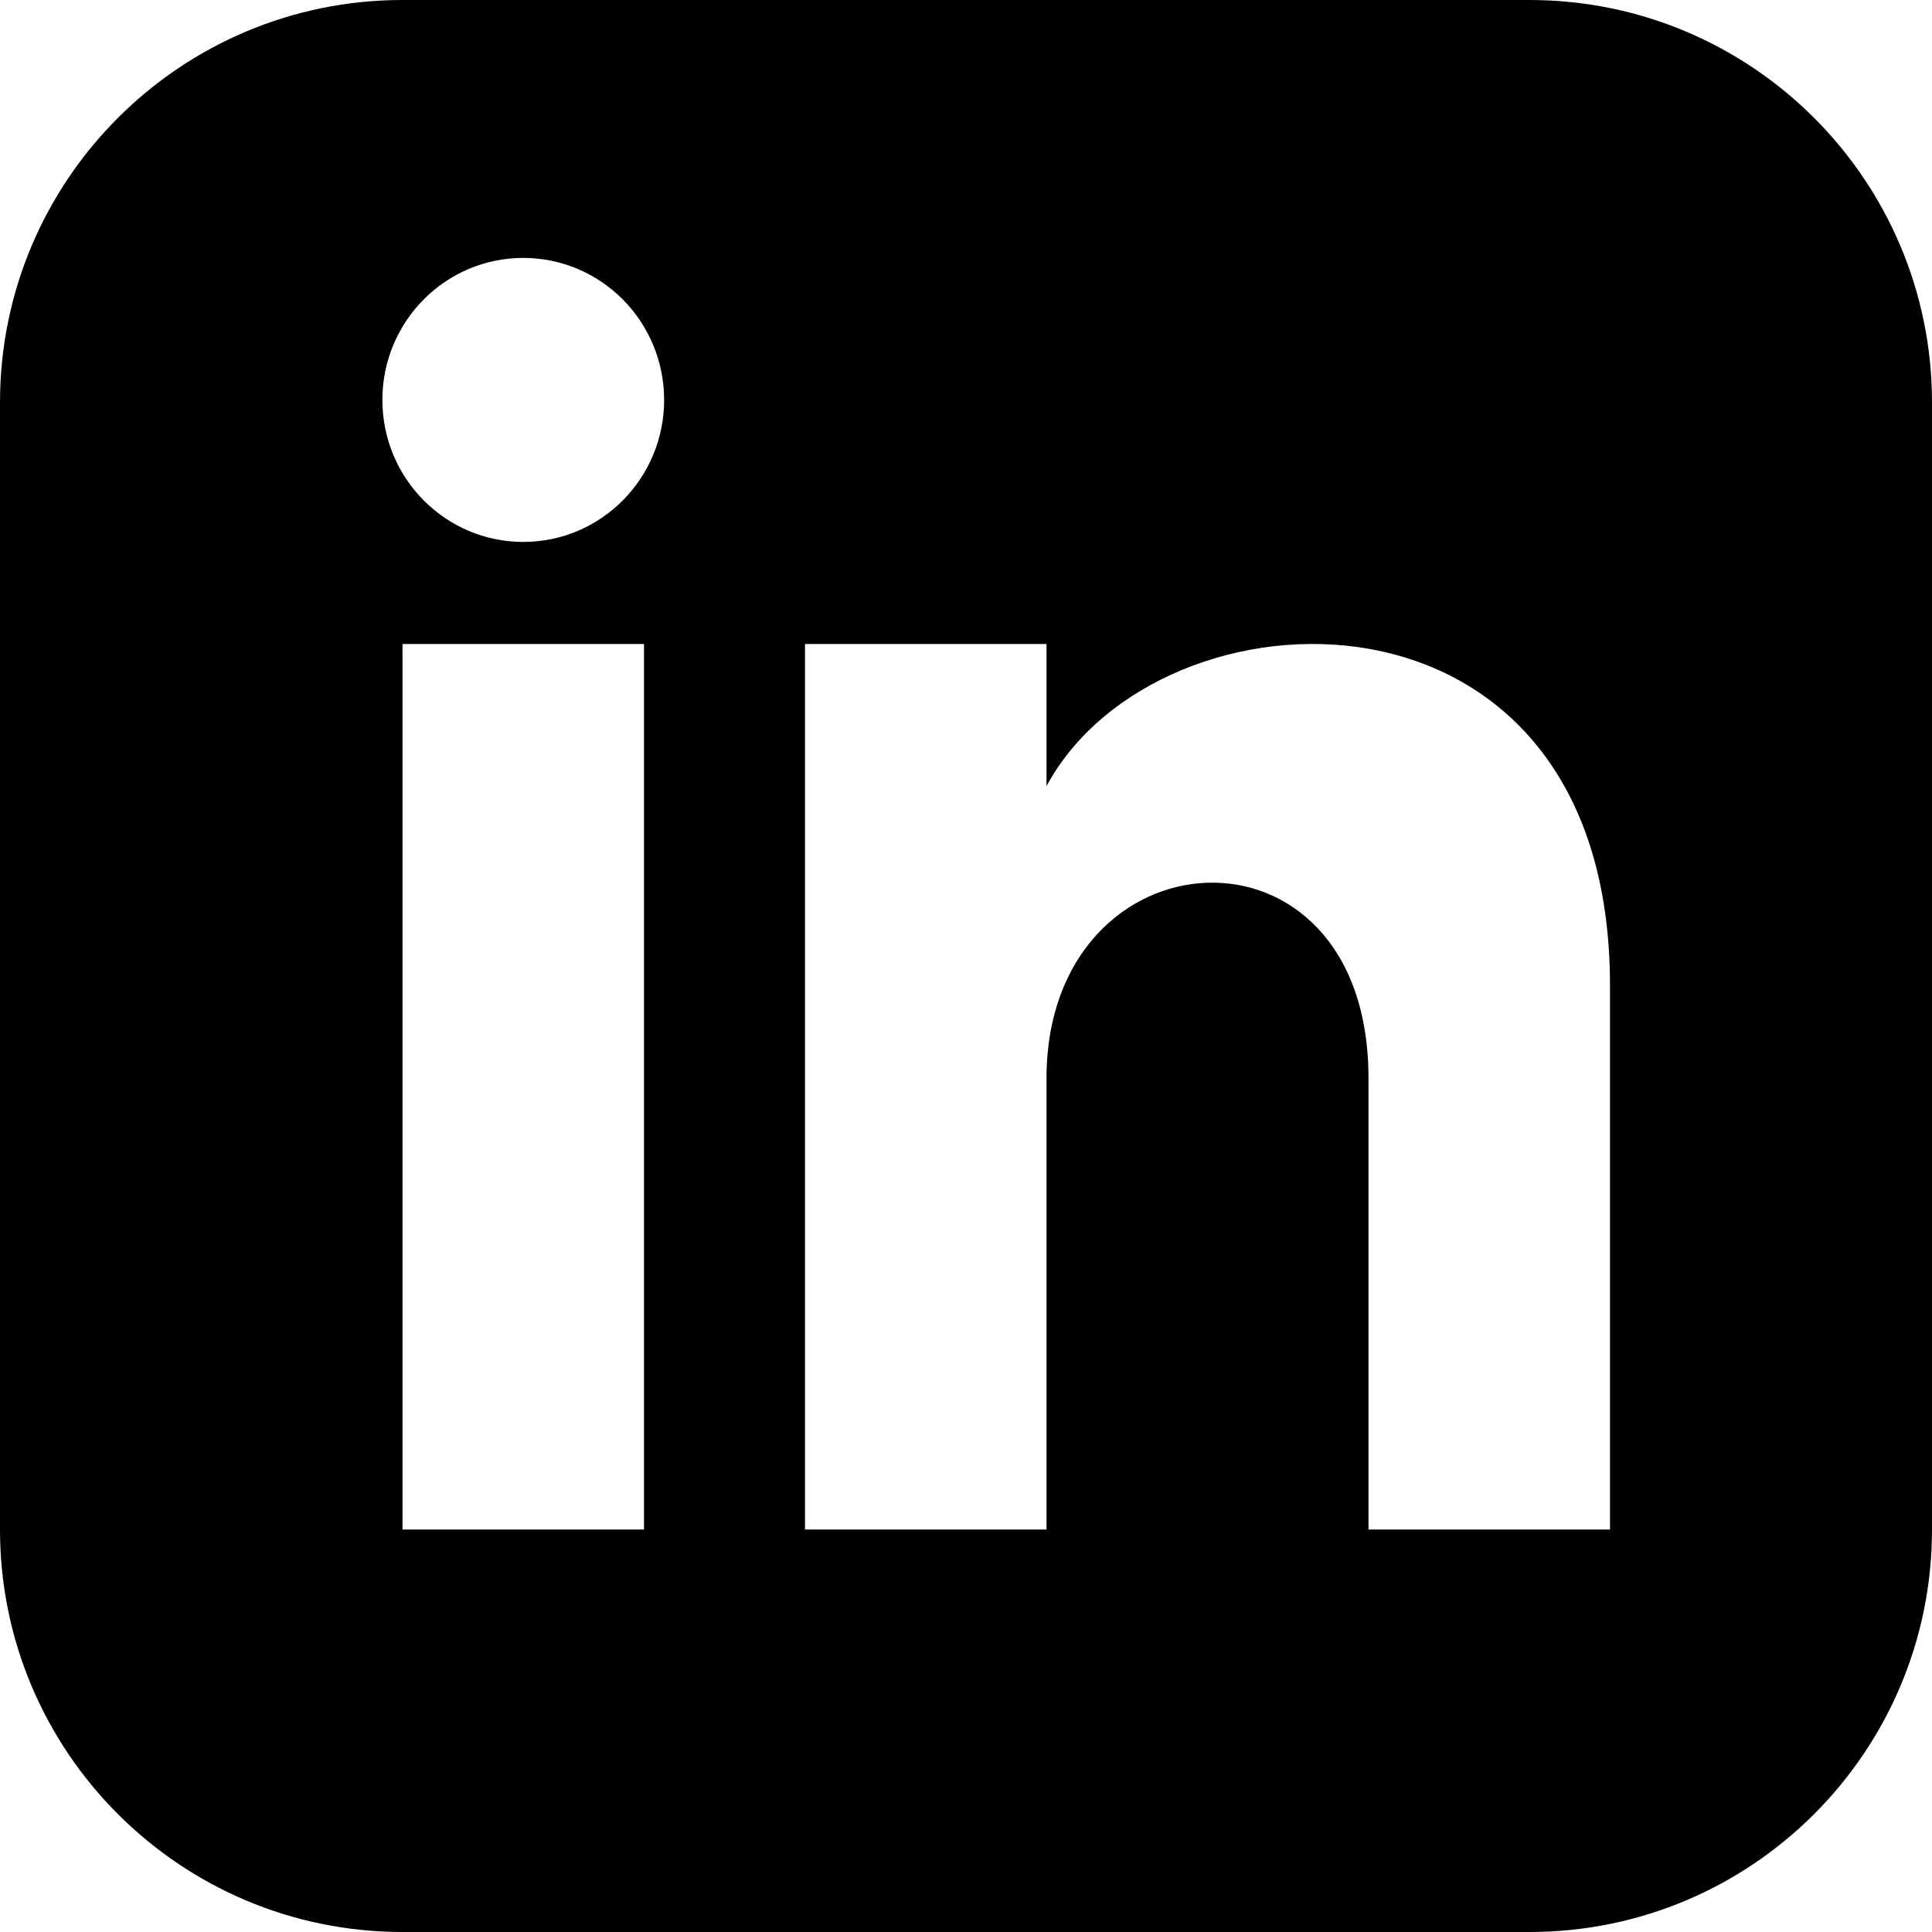
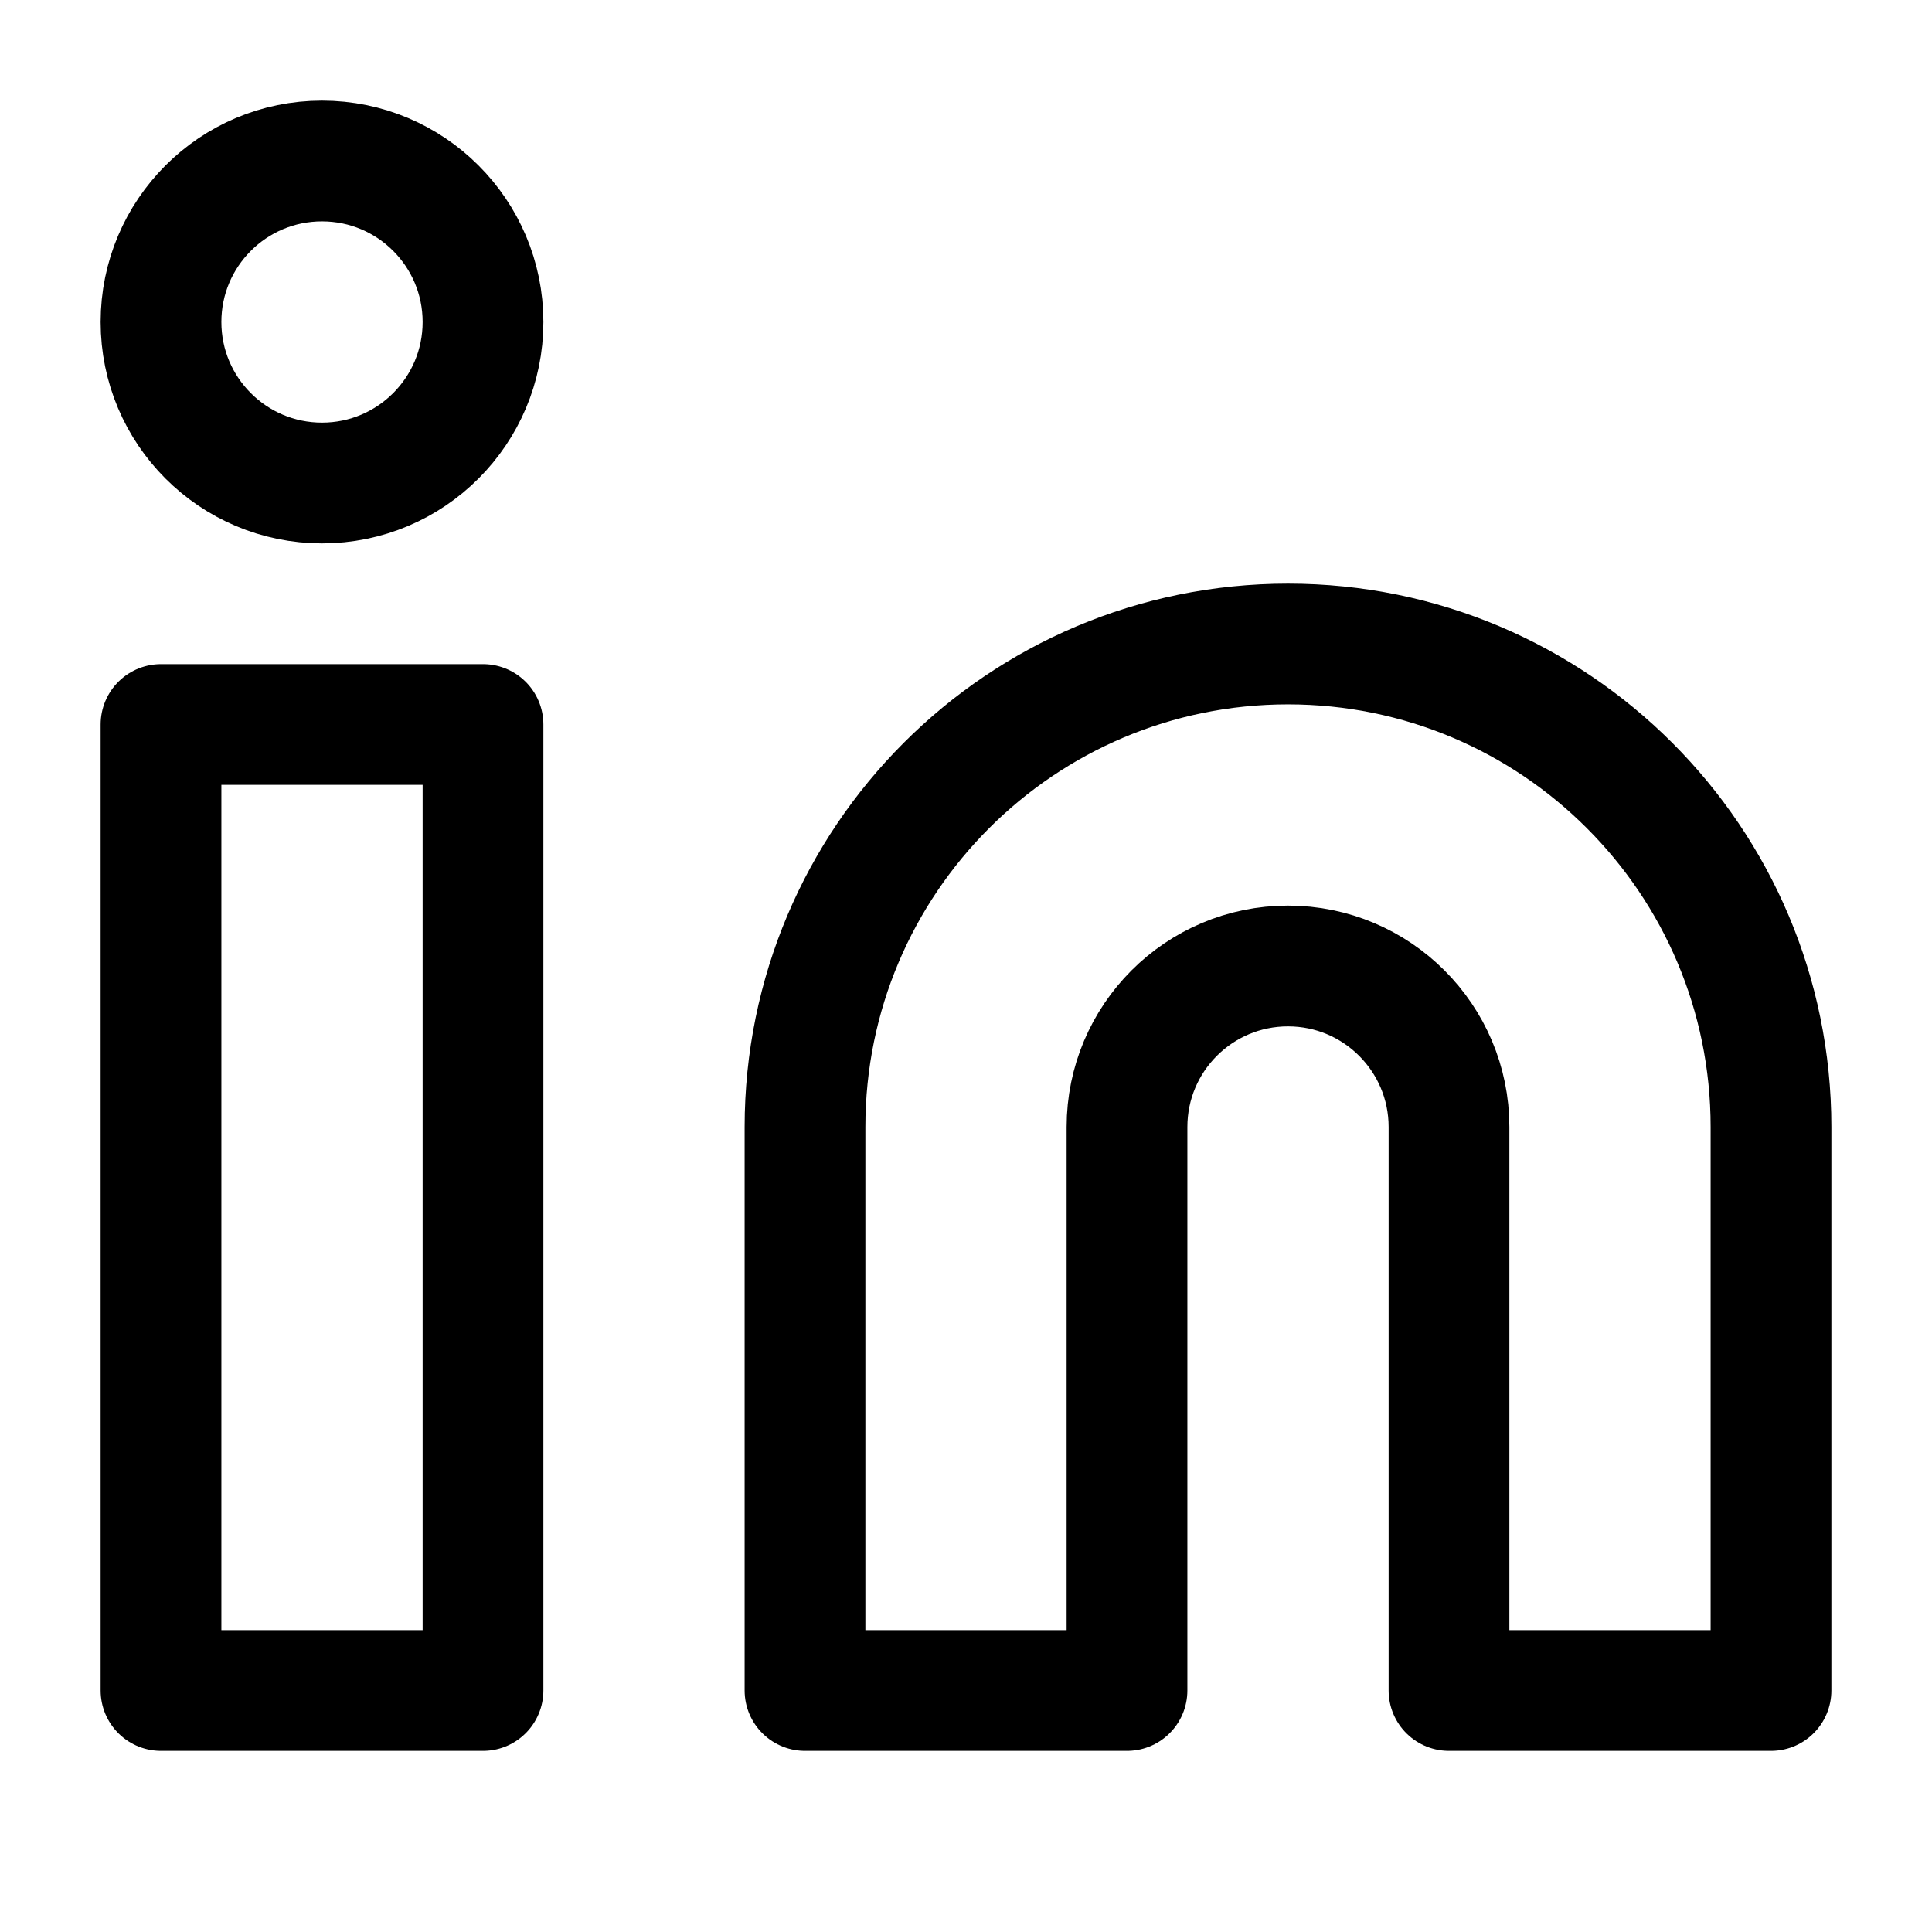
- <svg fill="currentColor" viewBox="0 0 24 24" aria-hidden="true" focusable="false" class="h-4 w-4">
-   <path d="M19 0h-14c-2.761 0-5 2.239-5 5v14c0 2.761 2.239 5 5 5h14c2.762 0 5-2.239 5-5v-14c0-2.761-2.238-5-5-5zm-11 19h-3v-11h3v11zm-1.5-12.268c-.966 0-1.75-.79-1.75-1.764s.784-1.764 1.75-1.764 1.75.79 1.75 1.764-.783 1.764-1.75 1.764zm13.5 12.268h-3v-5.604c0-3.368-4-3.113-4 0v5.604h-3v-11h3v1.765c1.396-2.586 7-2.777 7 2.476v6.759z" />
+ <svg xmlns="http://www.w3.org/2000/svg" viewBox="0 0 24 24" fill="none" stroke="currentColor" stroke-width="1.5" stroke-linecap="round" stroke-linejoin="round" shape-rendering="geometricPrecision" aria-hidden="true" focusable="false">
+   <path d="M16 8a6 6 0 016 6v7h-4v-7a2 2 0 00-2-2 2 2 0 00-2 2v7h-4v-7a6 6 0 016-6zM2 9h4v12H2z" />
+   <circle cx="4" cy="4" r="2" />
</svg>
